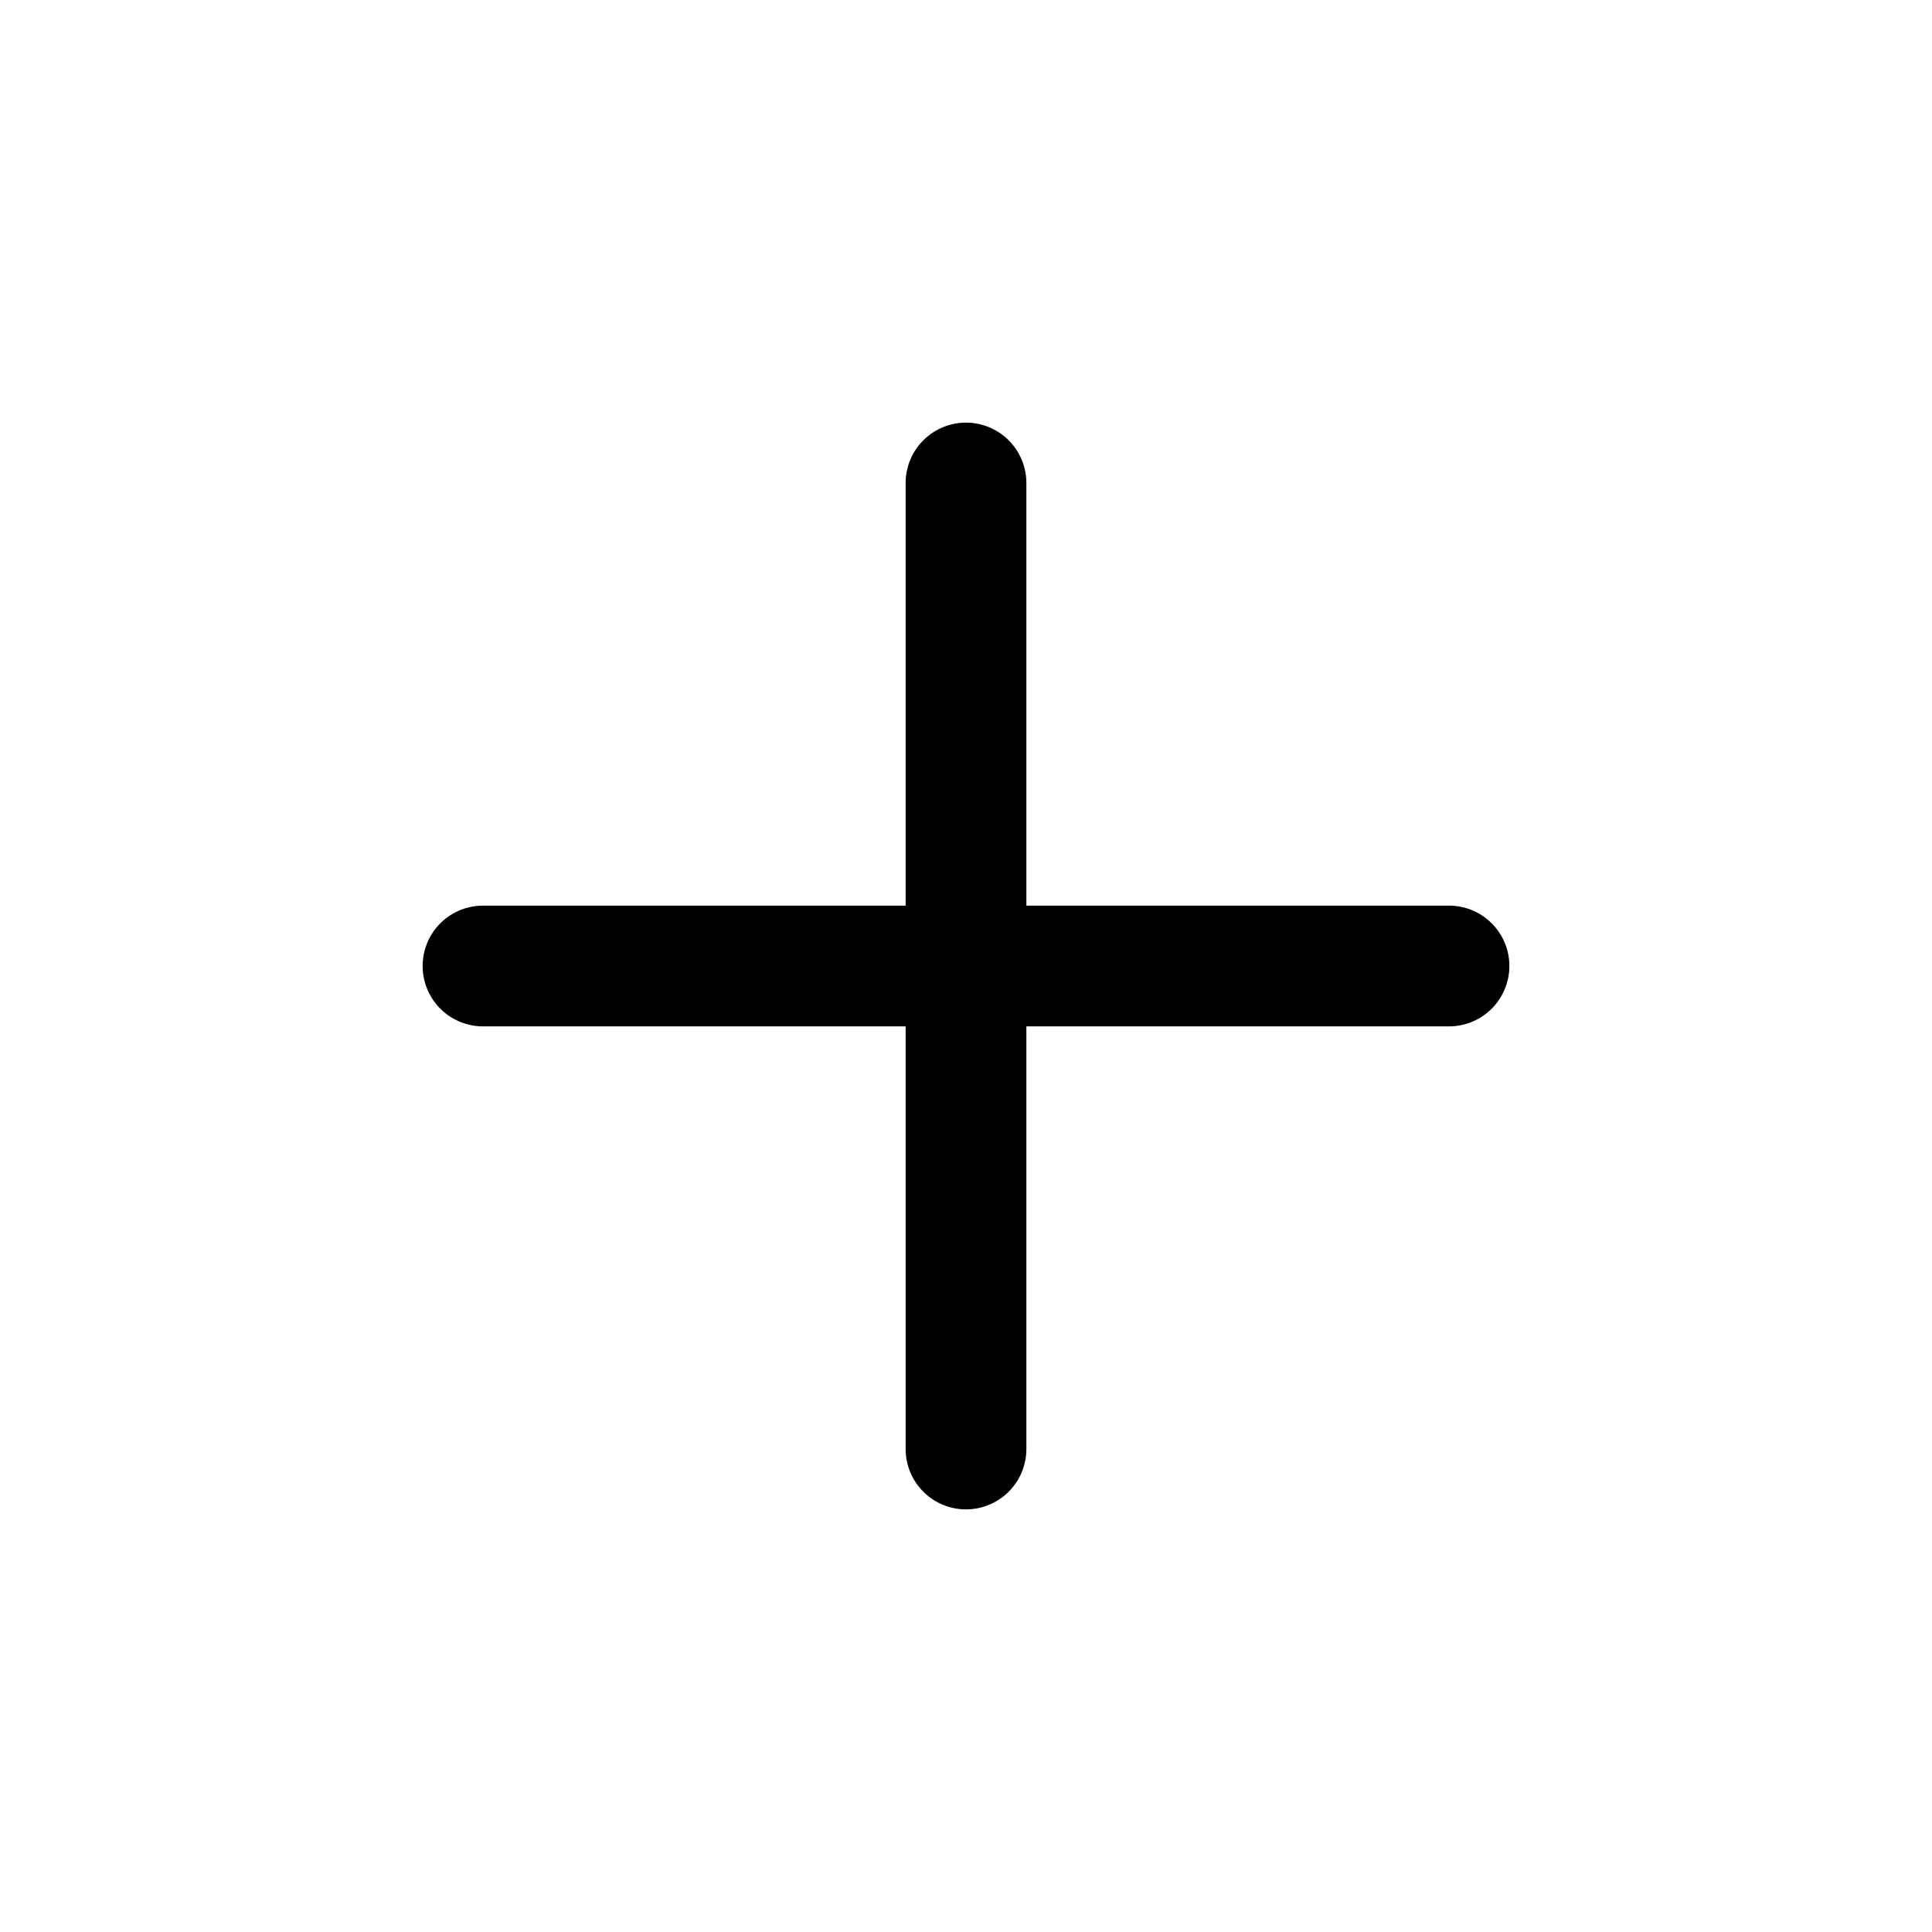
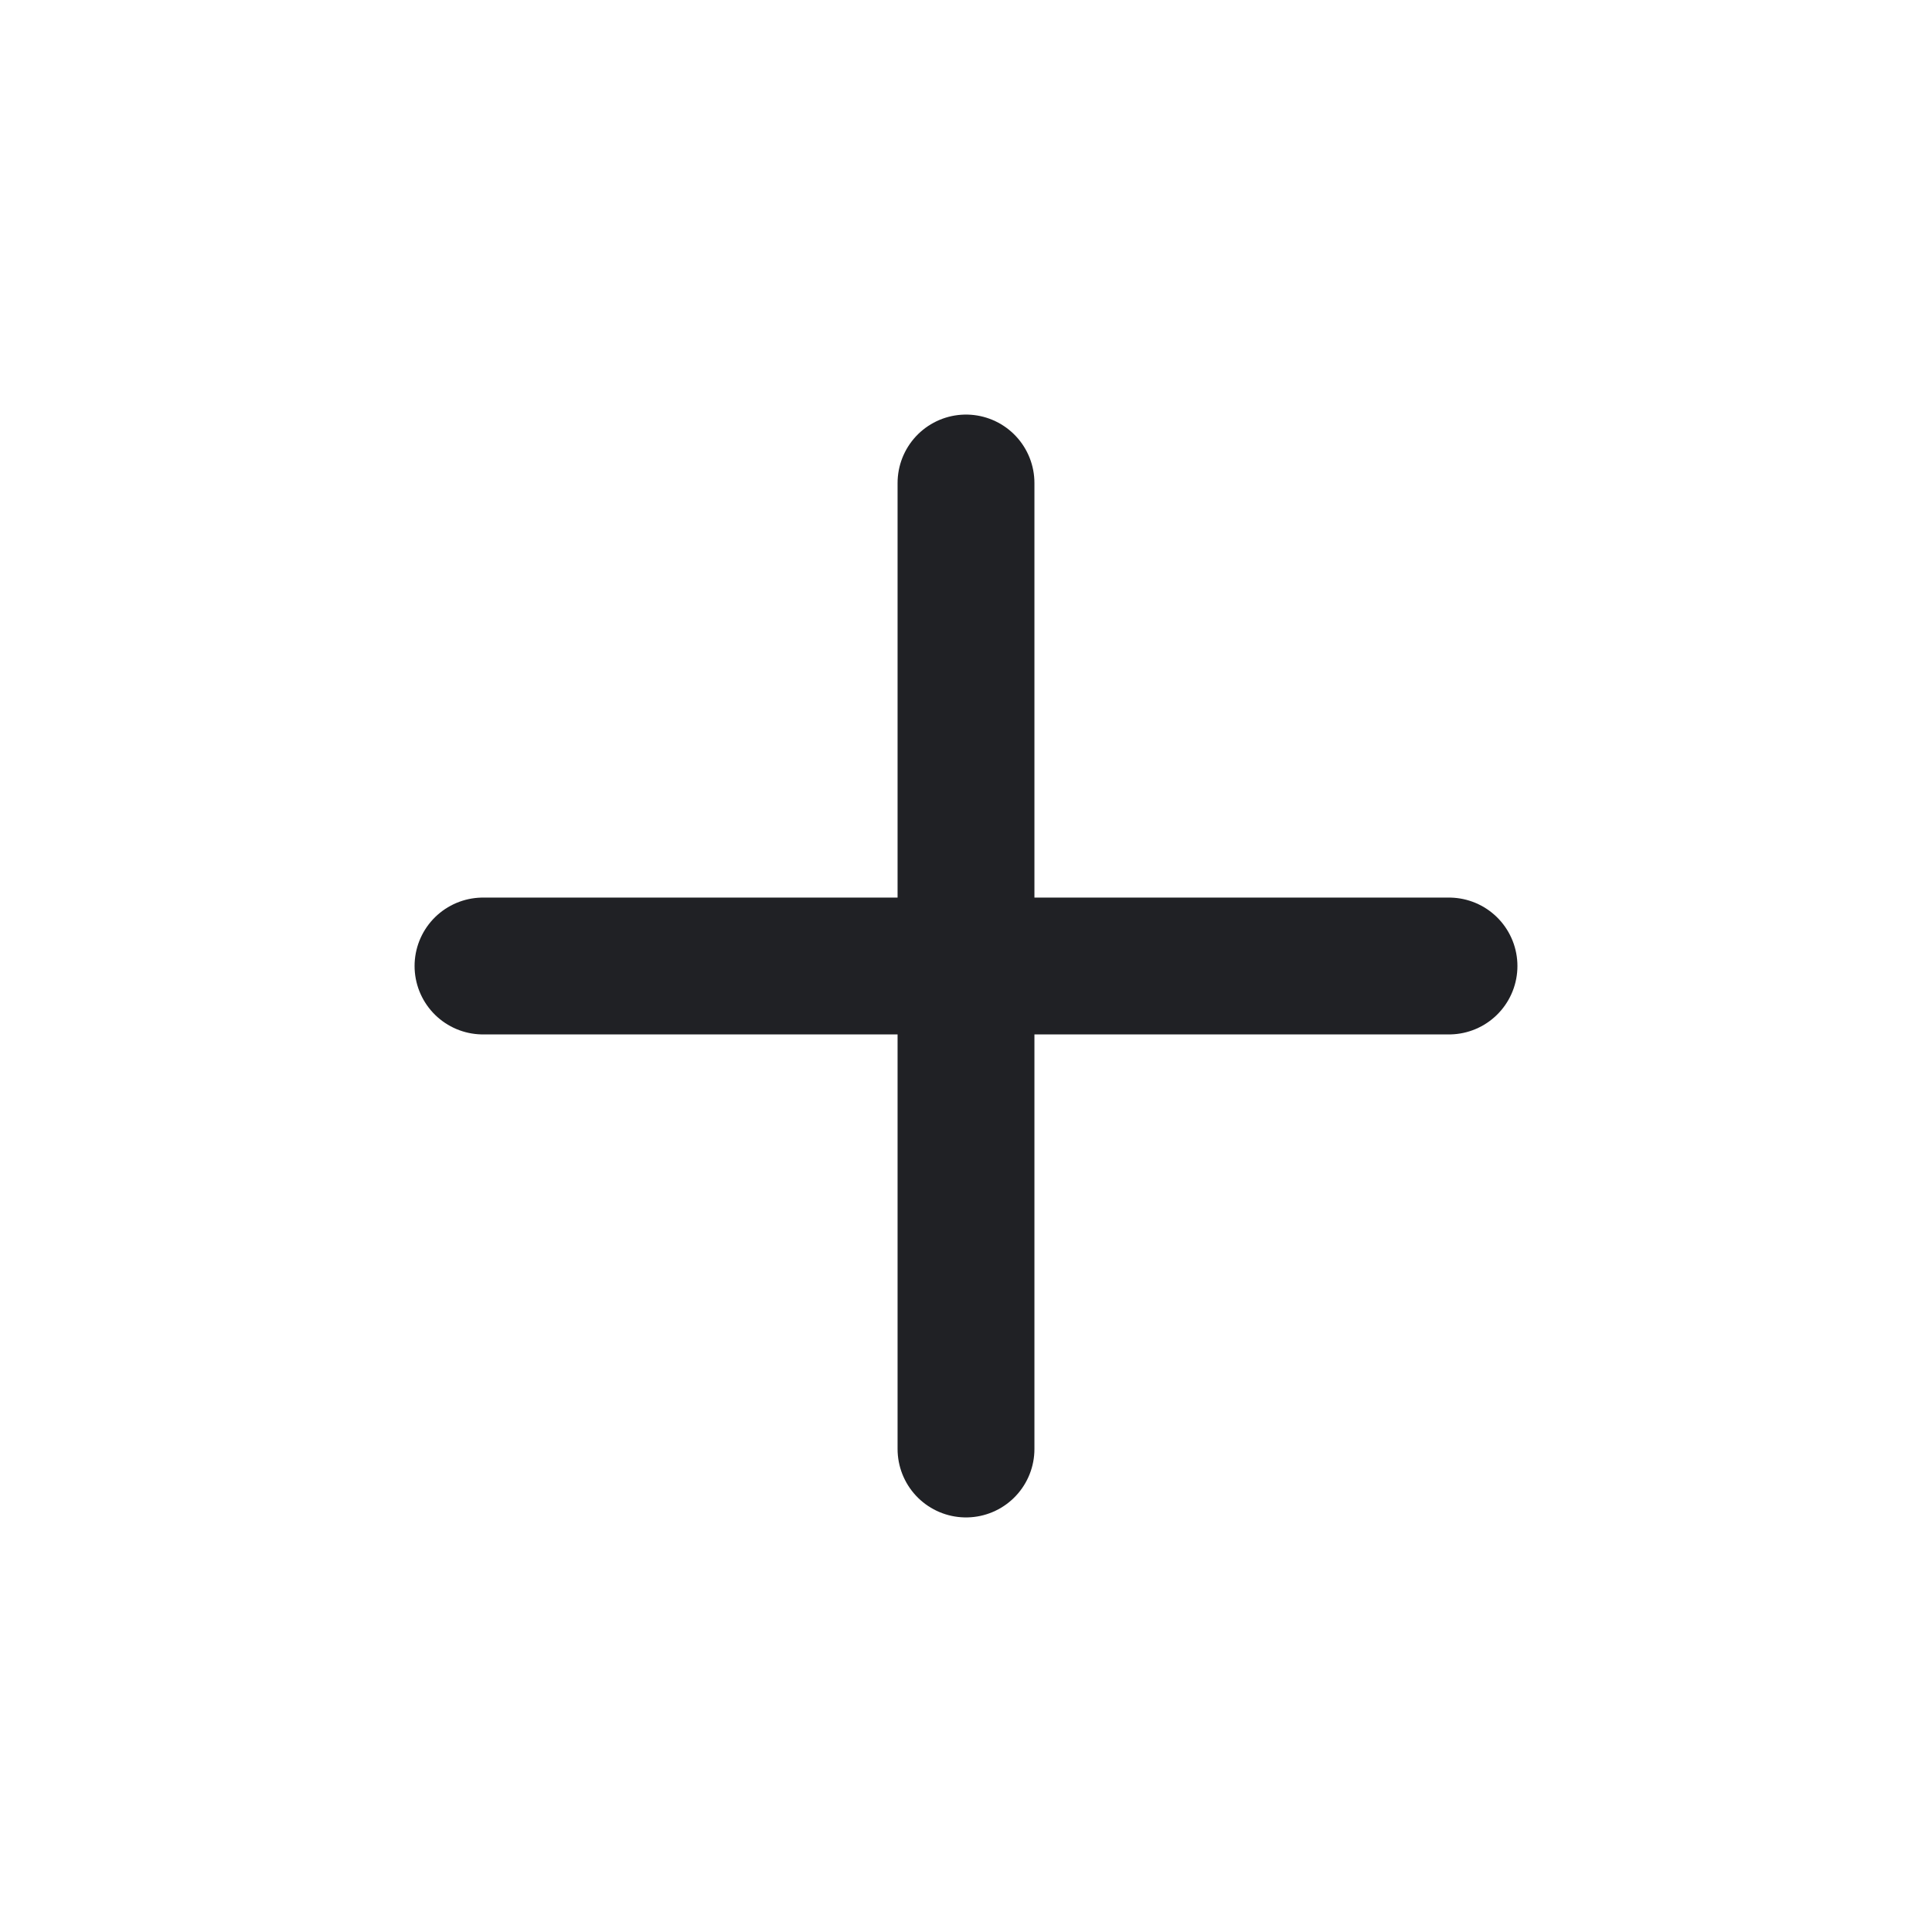
- <svg xmlns="http://www.w3.org/2000/svg" width="24px" height="24px" stroke-width="1.5" viewBox="0 0 24 24" fill="none" color="#000000">
-   <path d="M6 12H12M18 12H12M12 12V6M12 12V18" stroke="#000000" stroke-width="1.5" stroke-linecap="round" stroke-linejoin="round" />
+ <svg xmlns="http://www.w3.org/2000/svg" width="24px" height="24px" stroke-width="2" viewBox="0 0 24 24" fill="#131313" color="#131313">
+   <path d="M6 12H12M18 12H12M12 12V6M12 12V18" stroke="#202125" stroke-width="1.7" stroke-linecap="round" stroke-linejoin="round" />
</svg>
